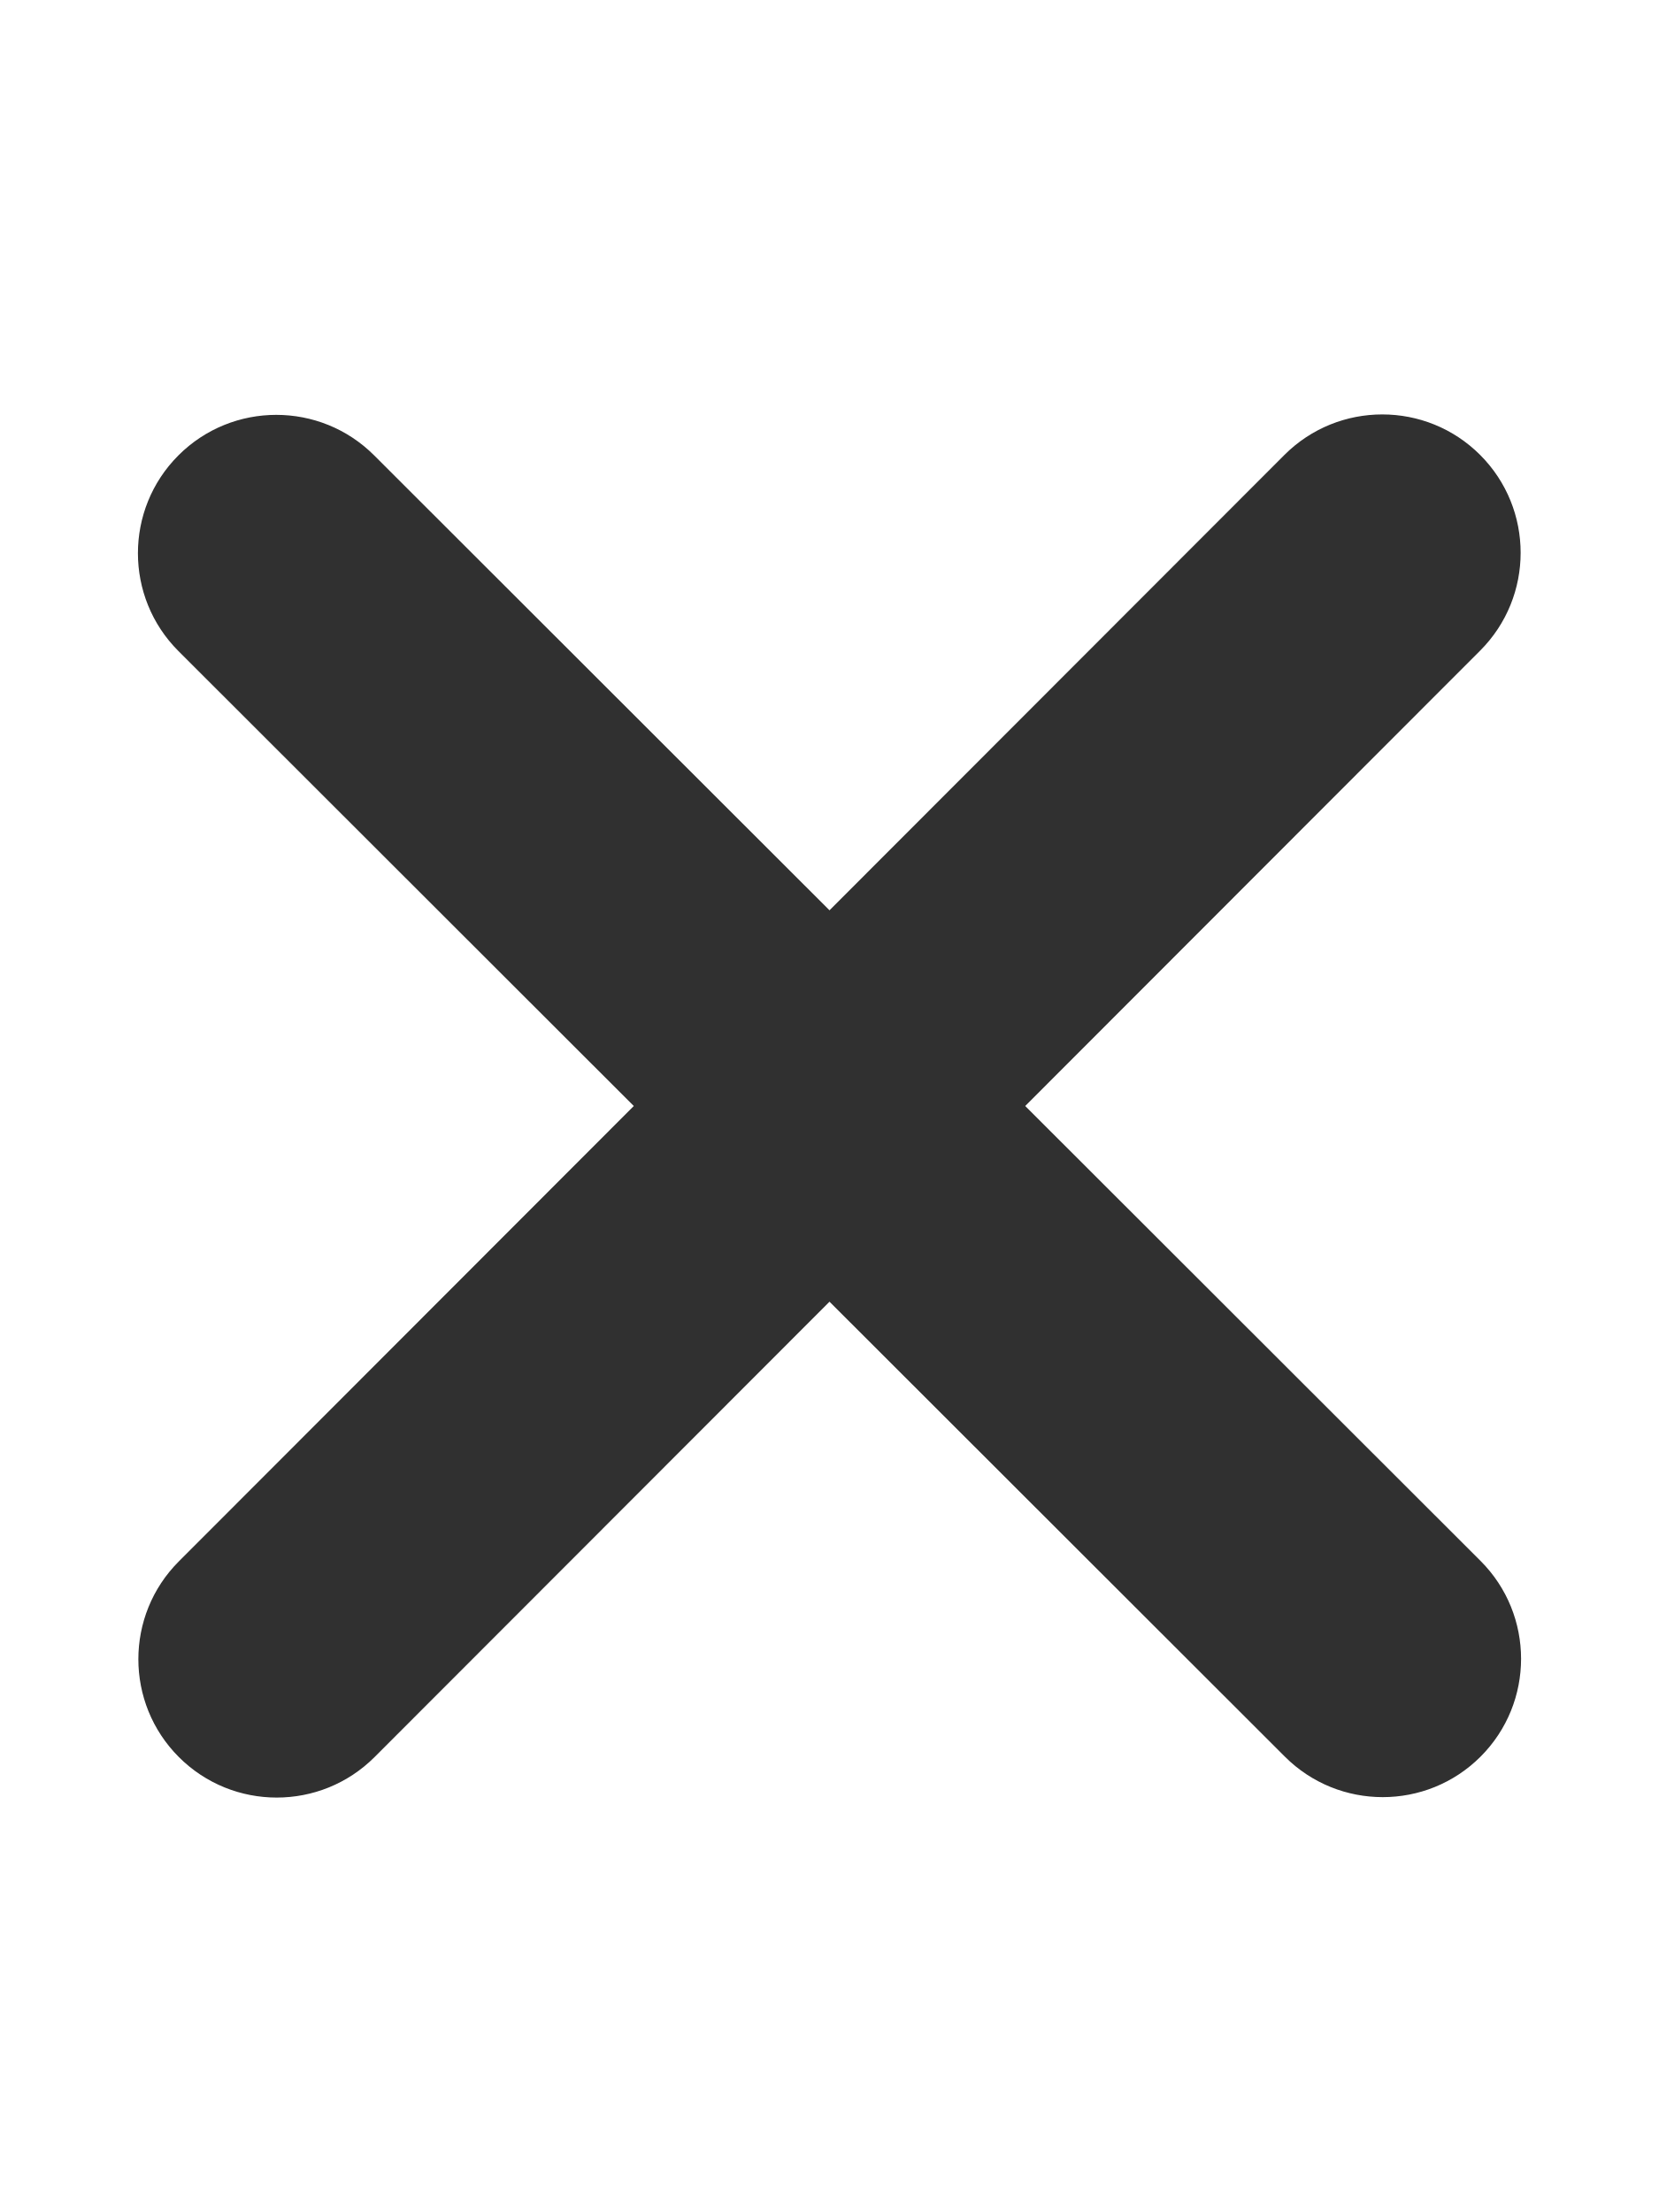
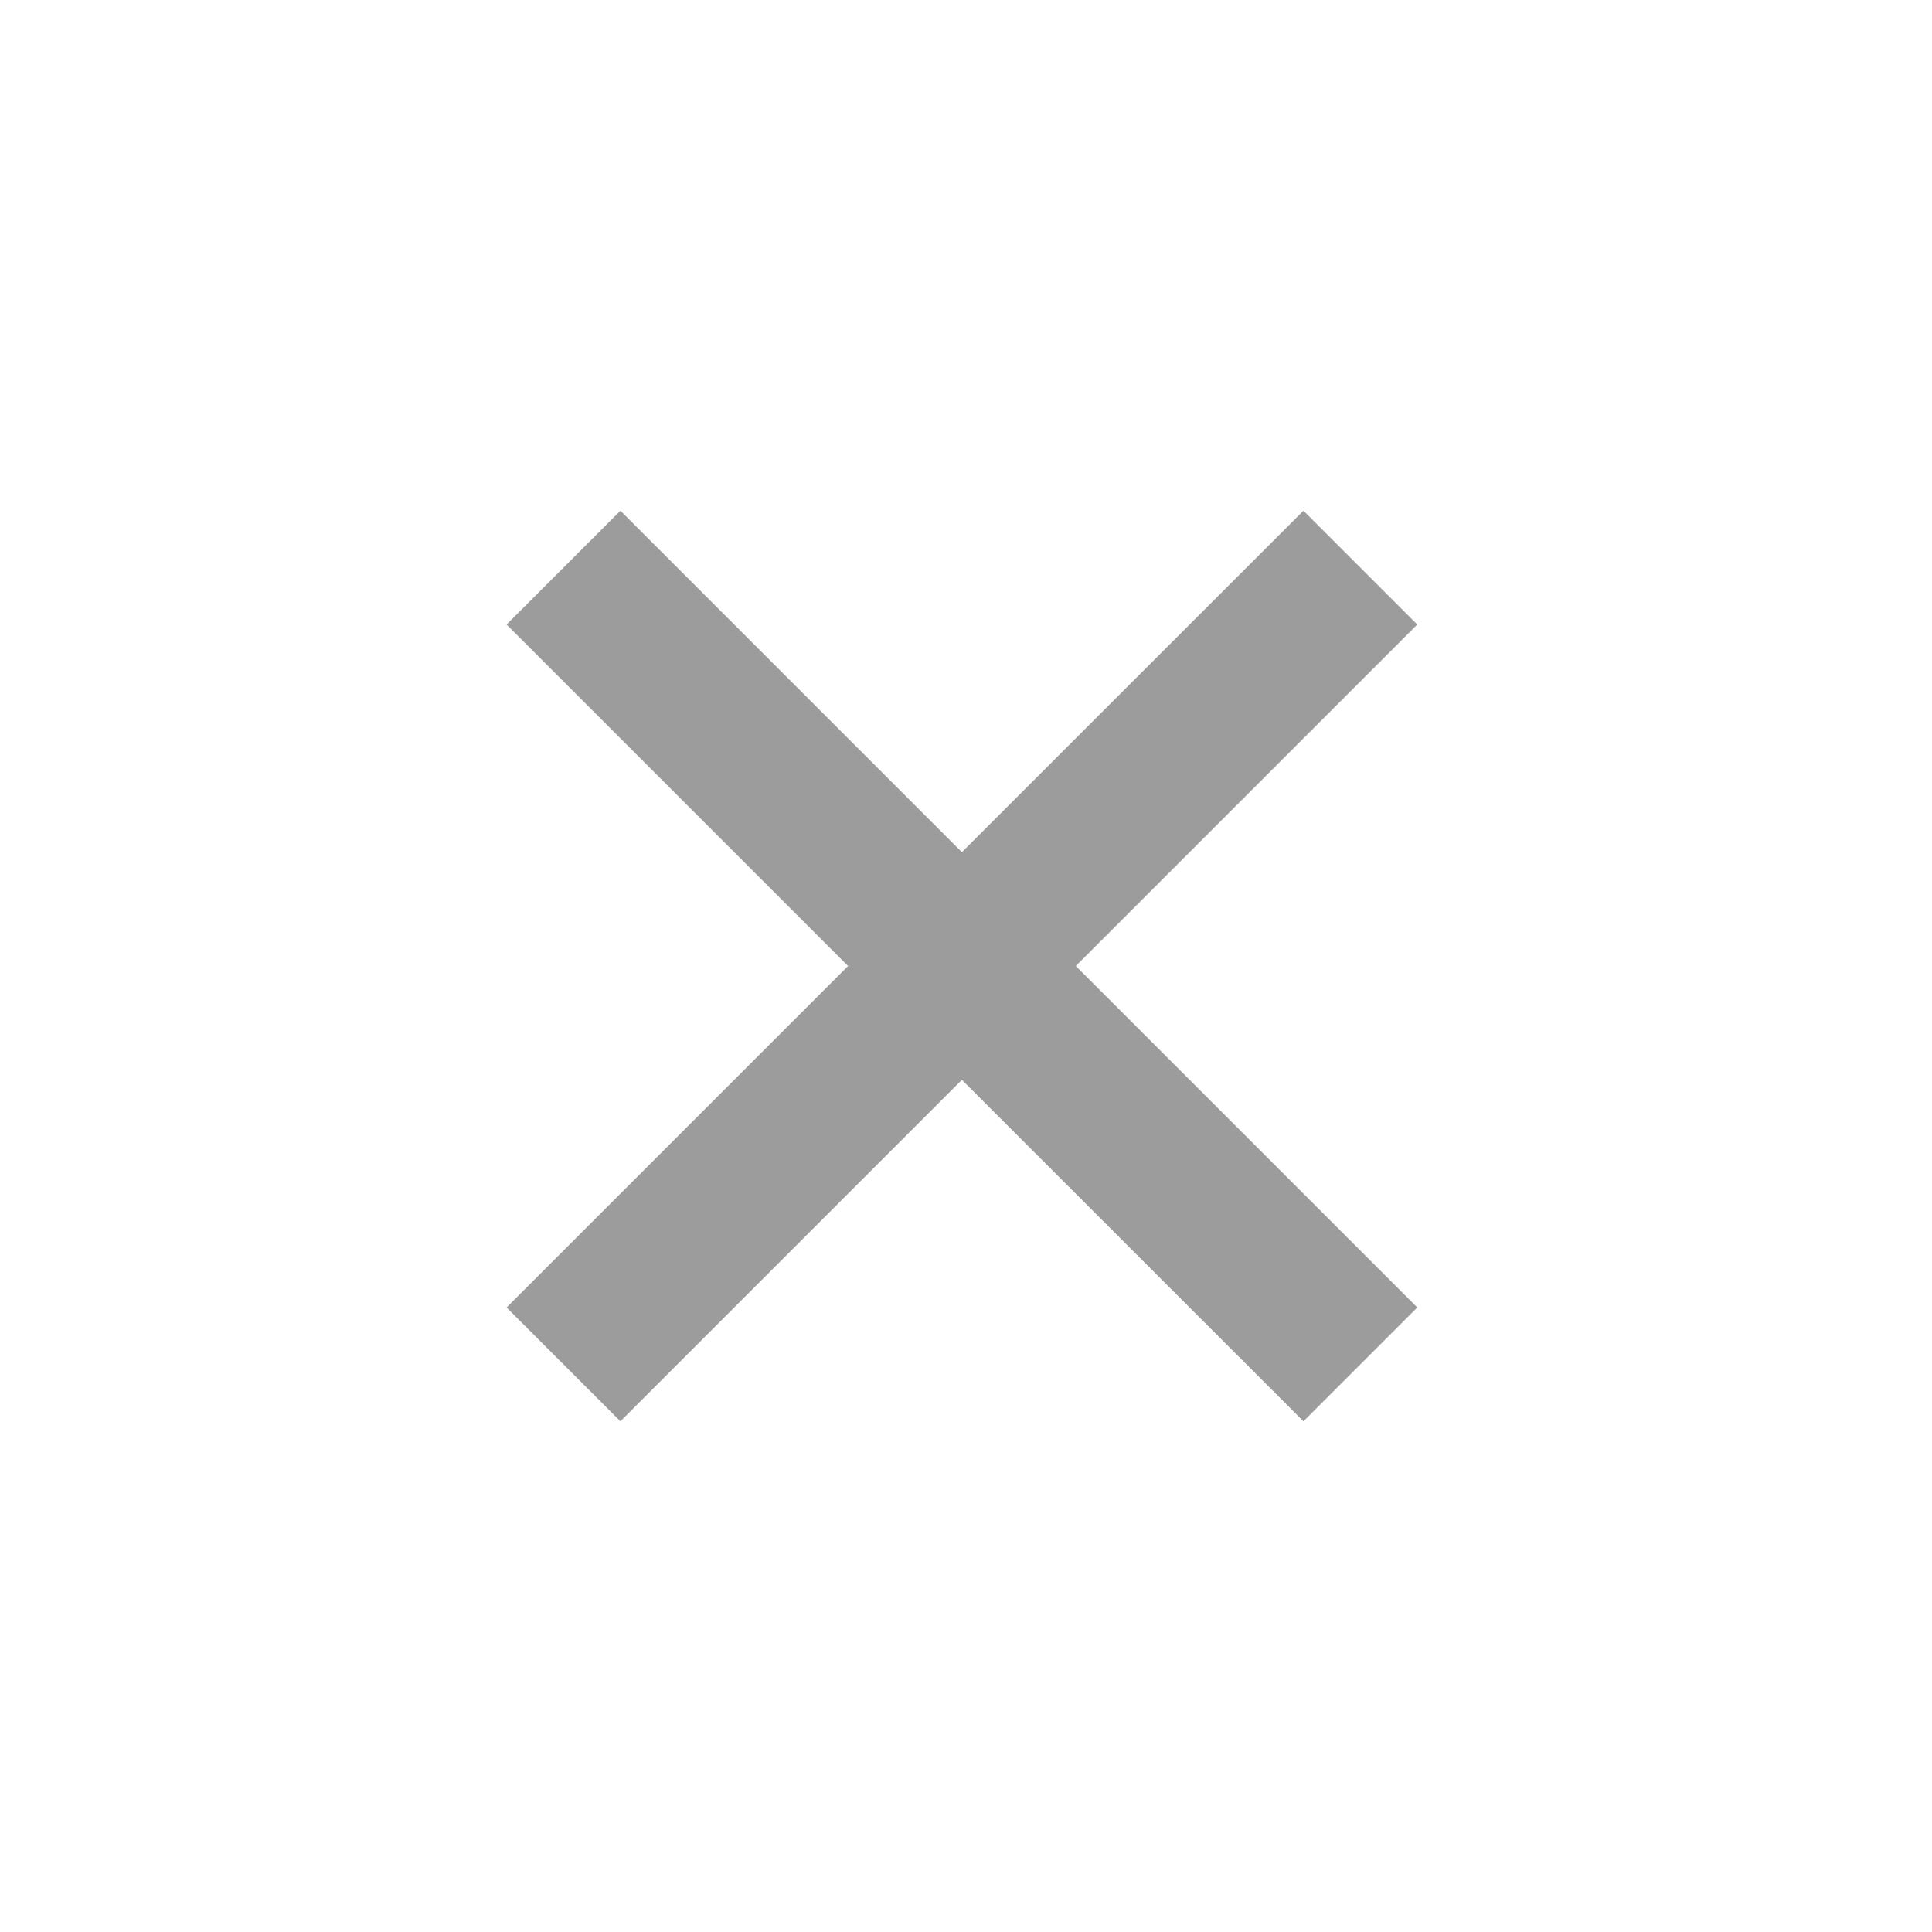
- <svg xmlns="http://www.w3.org/2000/svg" height="1em" viewBox="0 0 384 512">
-   <style>svg{fill:#303030}</style>
-   <path d="M342.6 150.6c12.5-12.5 12.5-32.8 0-45.3s-32.8-12.5-45.3 0L192 210.7 86.6 105.4c-12.5-12.5-32.8-12.5-45.3 0s-12.5 32.8 0 45.3L146.7 256 41.4 361.4c-12.5 12.5-12.5 32.8 0 45.3s32.8 12.5 45.3 0L192 301.3 297.4 406.6c12.5 12.5 32.8 12.5 45.3 0s12.5-32.8 0-45.3L237.3 256 342.6 150.6z" />
+ <svg xmlns="http://www.w3.org/2000/svg" width="24" height="24" viewBox="0 0 24 24" style="fill: rgba(156, 156, 156, 1);transform: ;msFilter:;">
+   <path d="m16.192 6.344-4.243 4.242-4.242-4.242-1.414 1.414L10.535 12l-4.242 4.242 1.414 1.414 4.242-4.242 4.243 4.242 1.414-1.414L13.364 12l4.242-4.242z" />
</svg>
